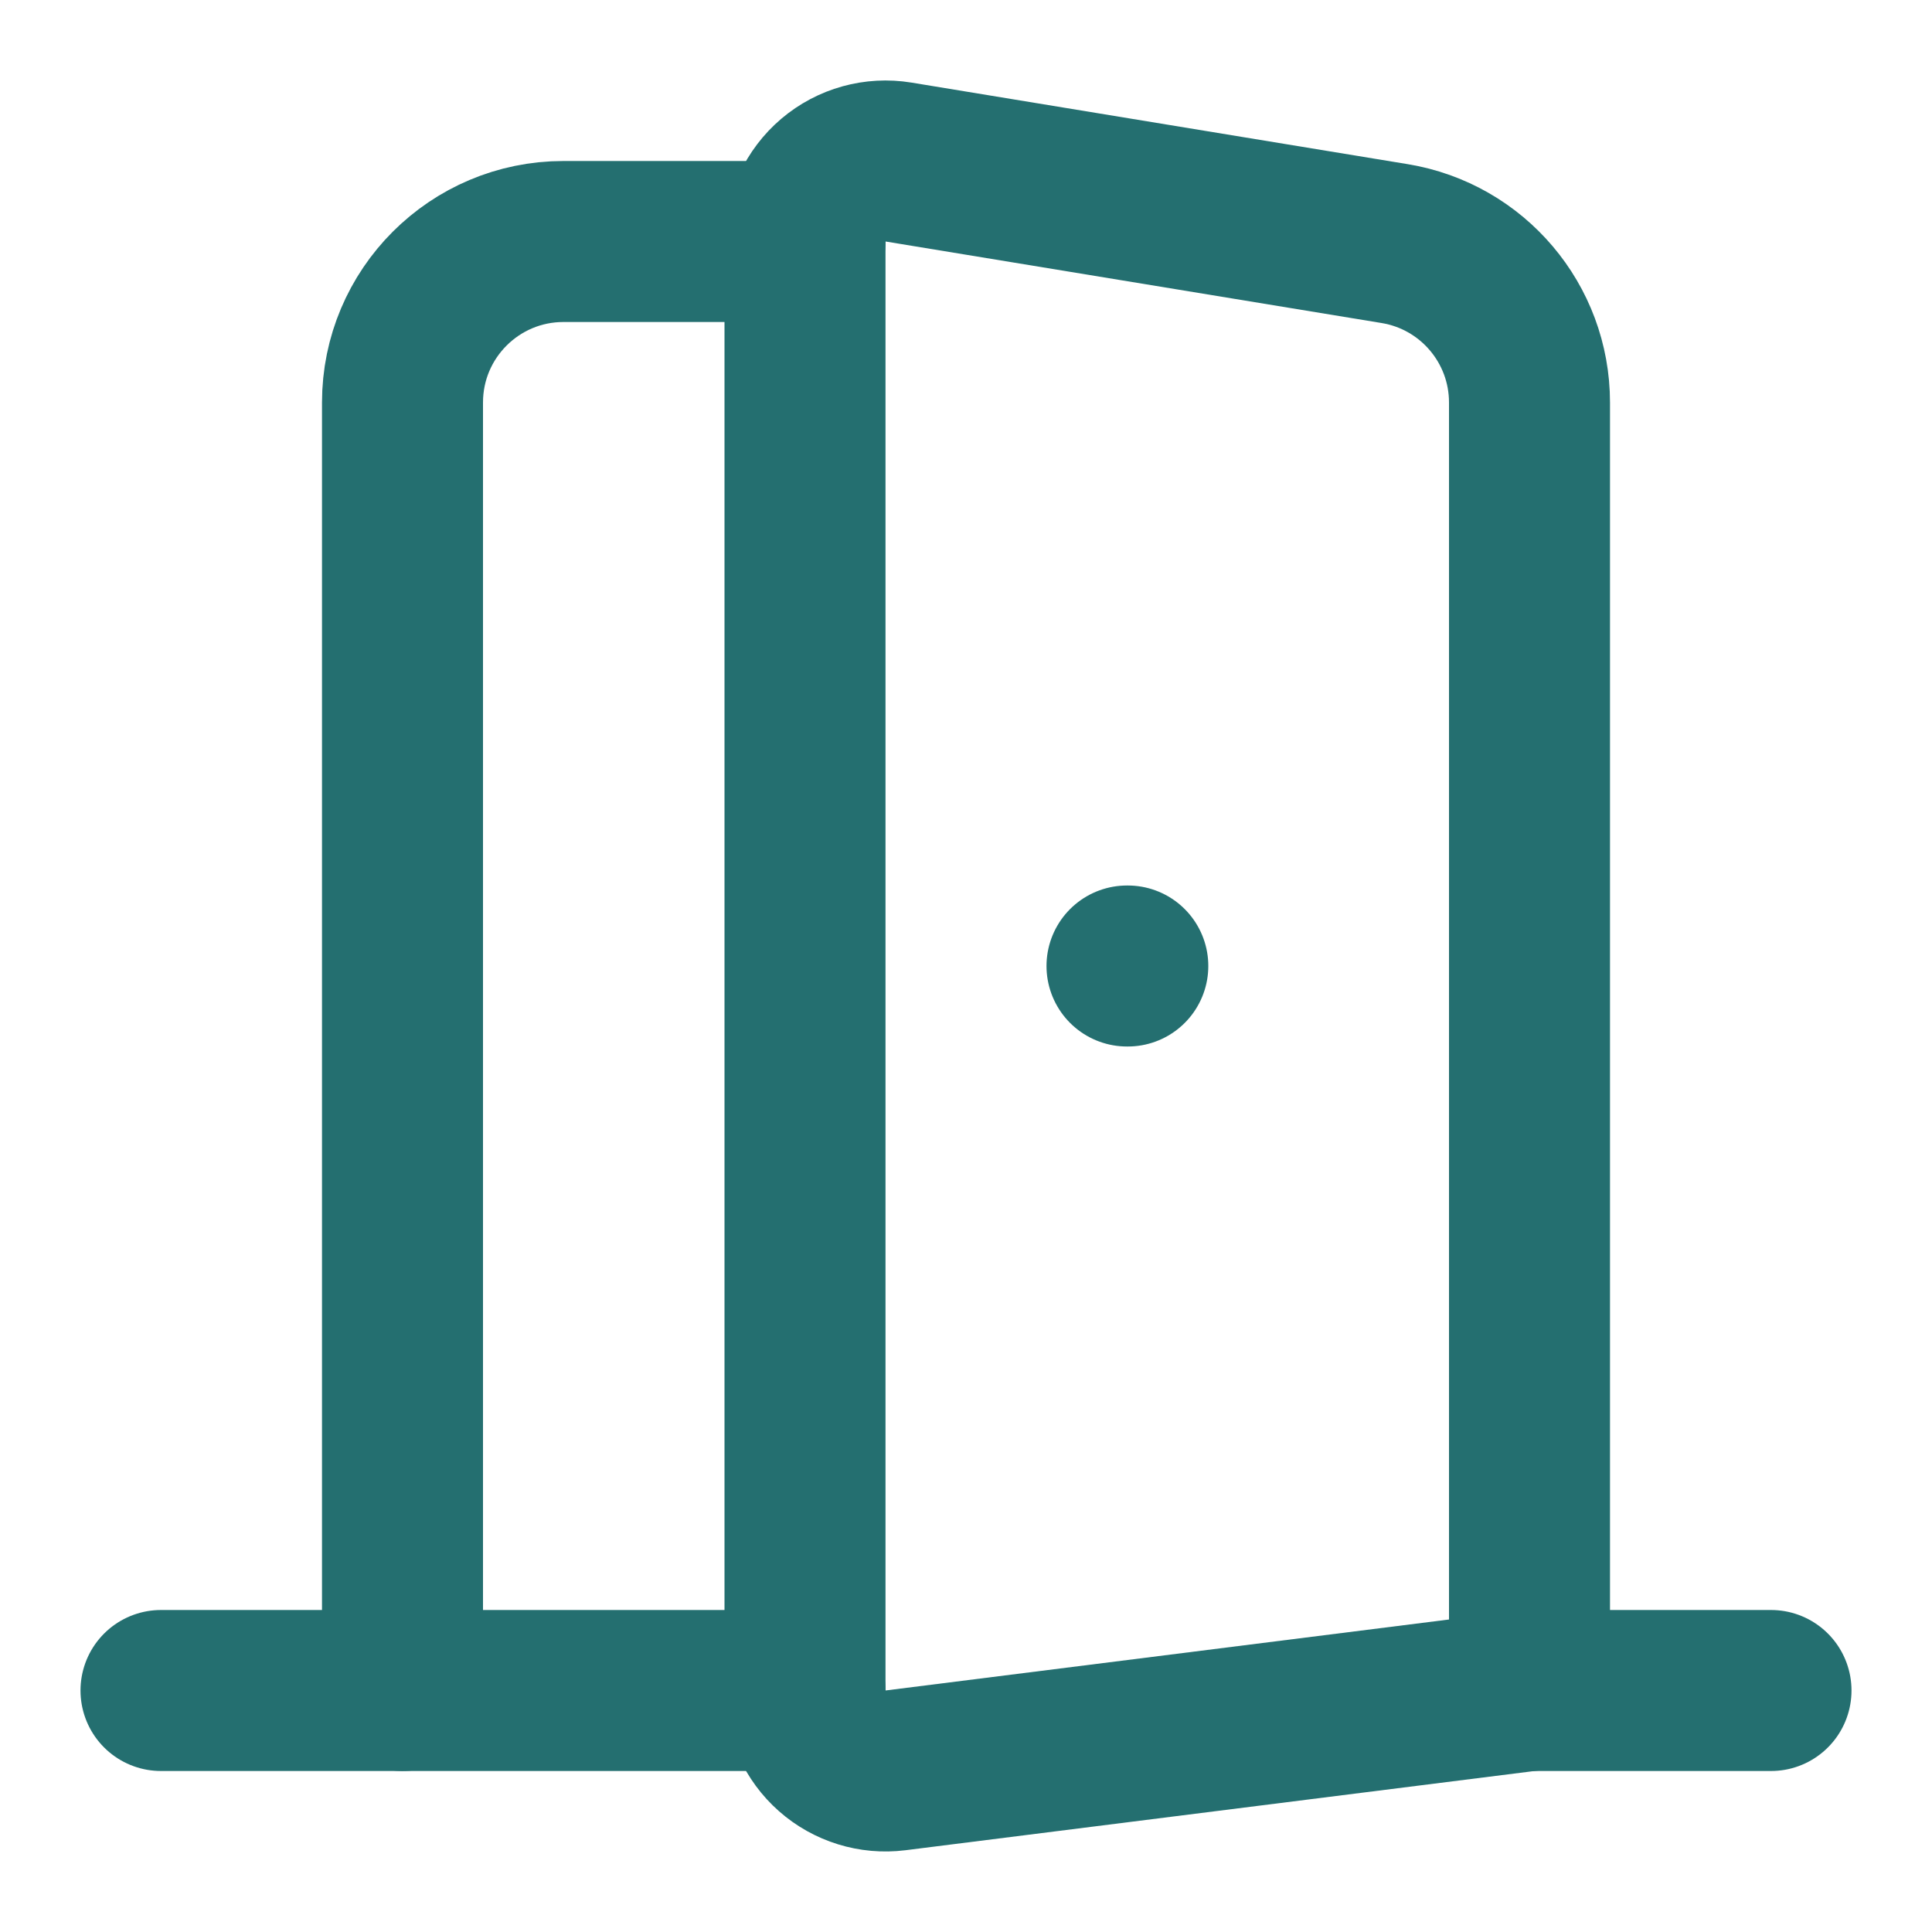
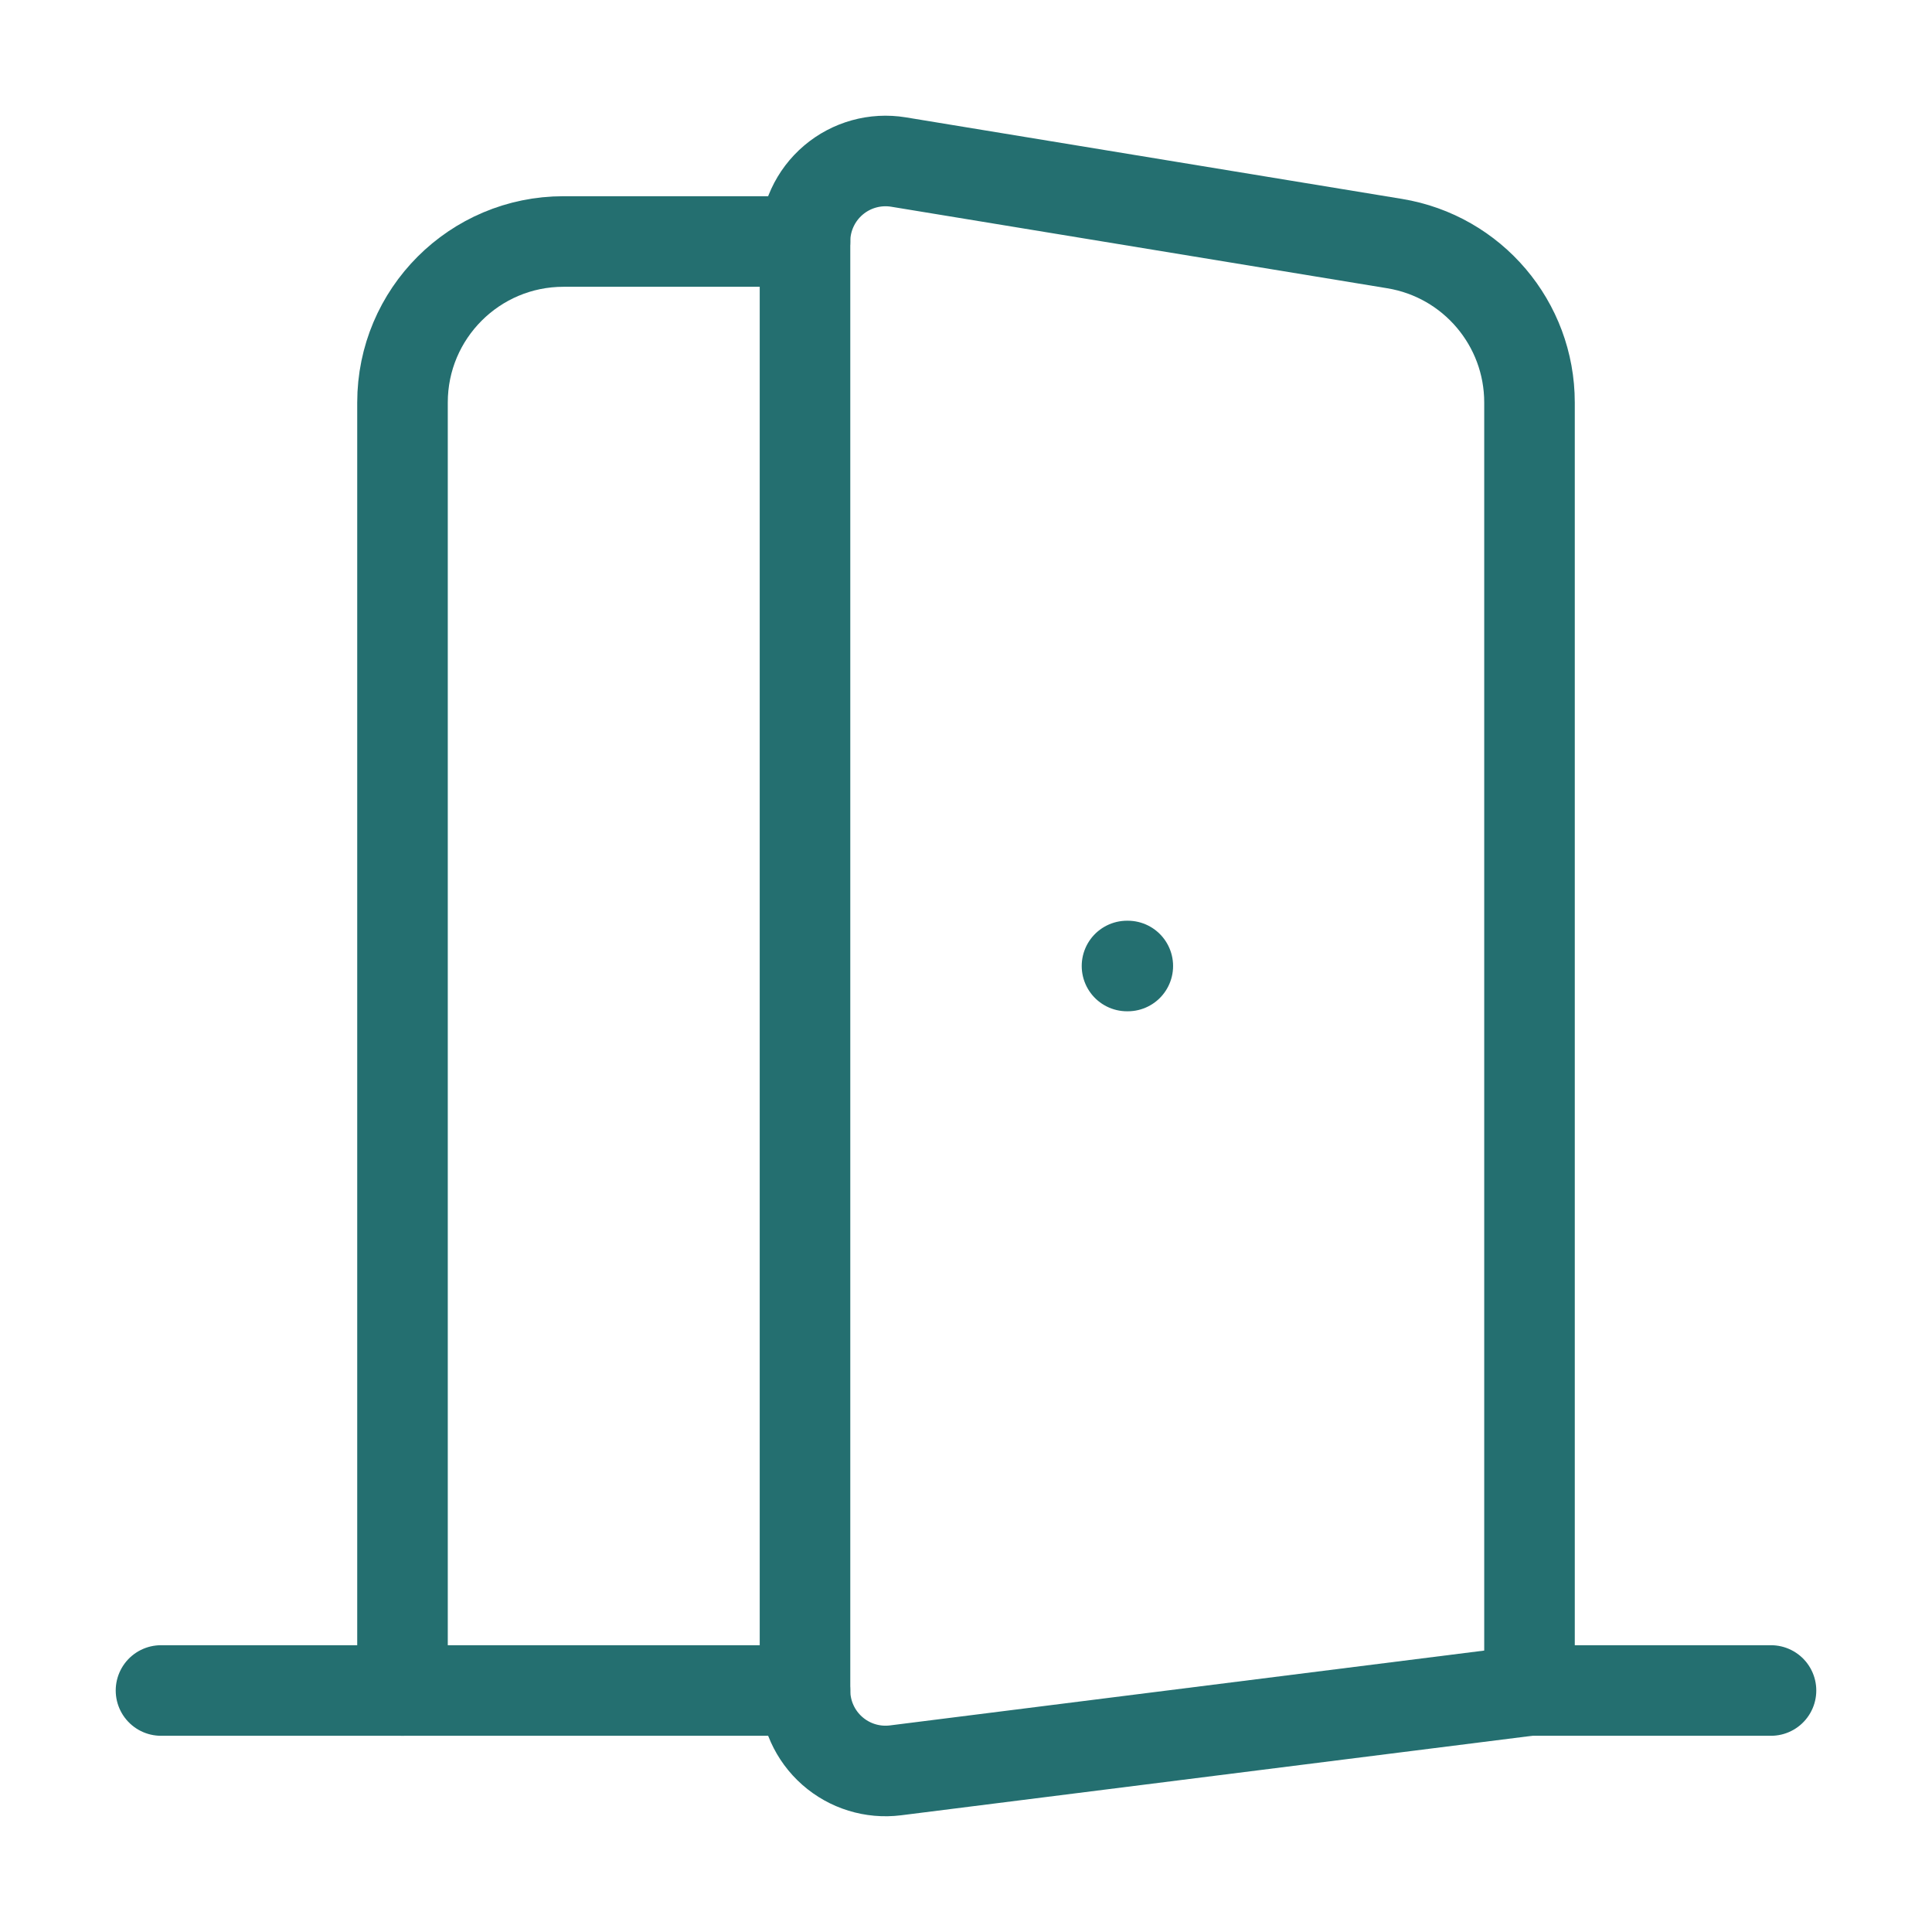
- <svg xmlns="http://www.w3.org/2000/svg" class="lucide lucide-door-open" width="24" height="24" viewBox="0 0 24 24" fill="none" stroke="#246f70" stroke-width="2" stroke-linecap="round" stroke-linejoin="round">
+ <svg xmlns="http://www.w3.org/2000/svg" class="lucide lucide-door-open" width="24" height="24" viewBox="0 0 24 24" fill="none" stroke="#246f70" stroke-width="1.125" stroke-linecap="round" stroke-linejoin="round">
  <path d="M10 21H2" />
  <path d="M10 3H7a2 2 0 00-2 2v16" />
  <path d="M14 12h.01" />
  <path d="M19 21V5a2 2 0 00-1.675-1.974l-6.163-1.013A1 1 0 0010 3v18a1 1 0 001.124.992z" />
  <path d="M22 21h-3" />
</svg>
